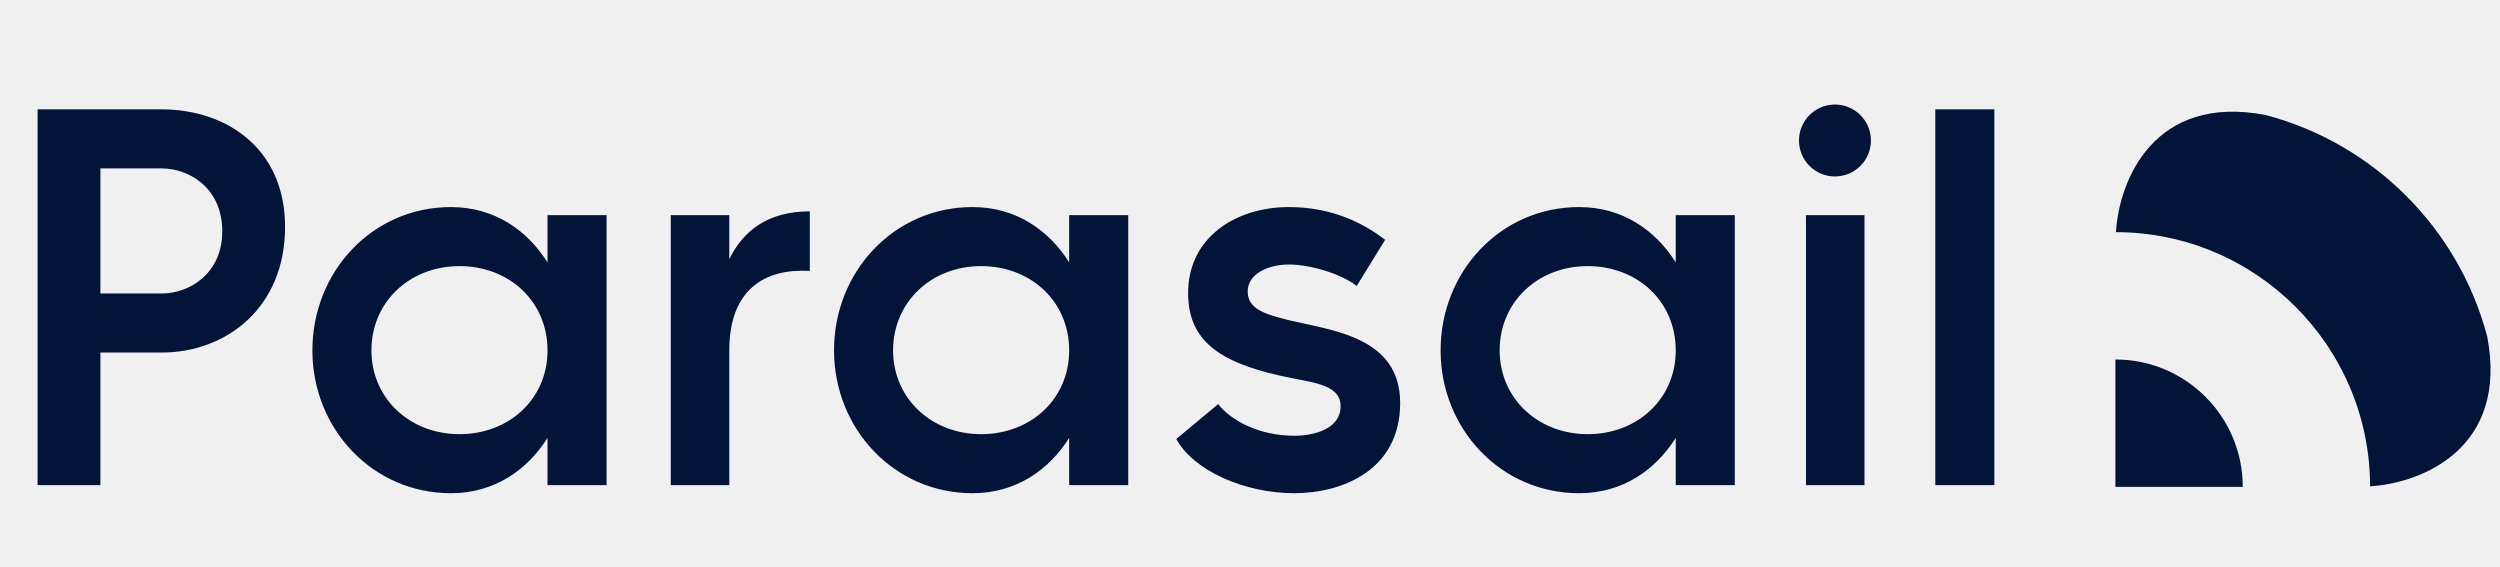
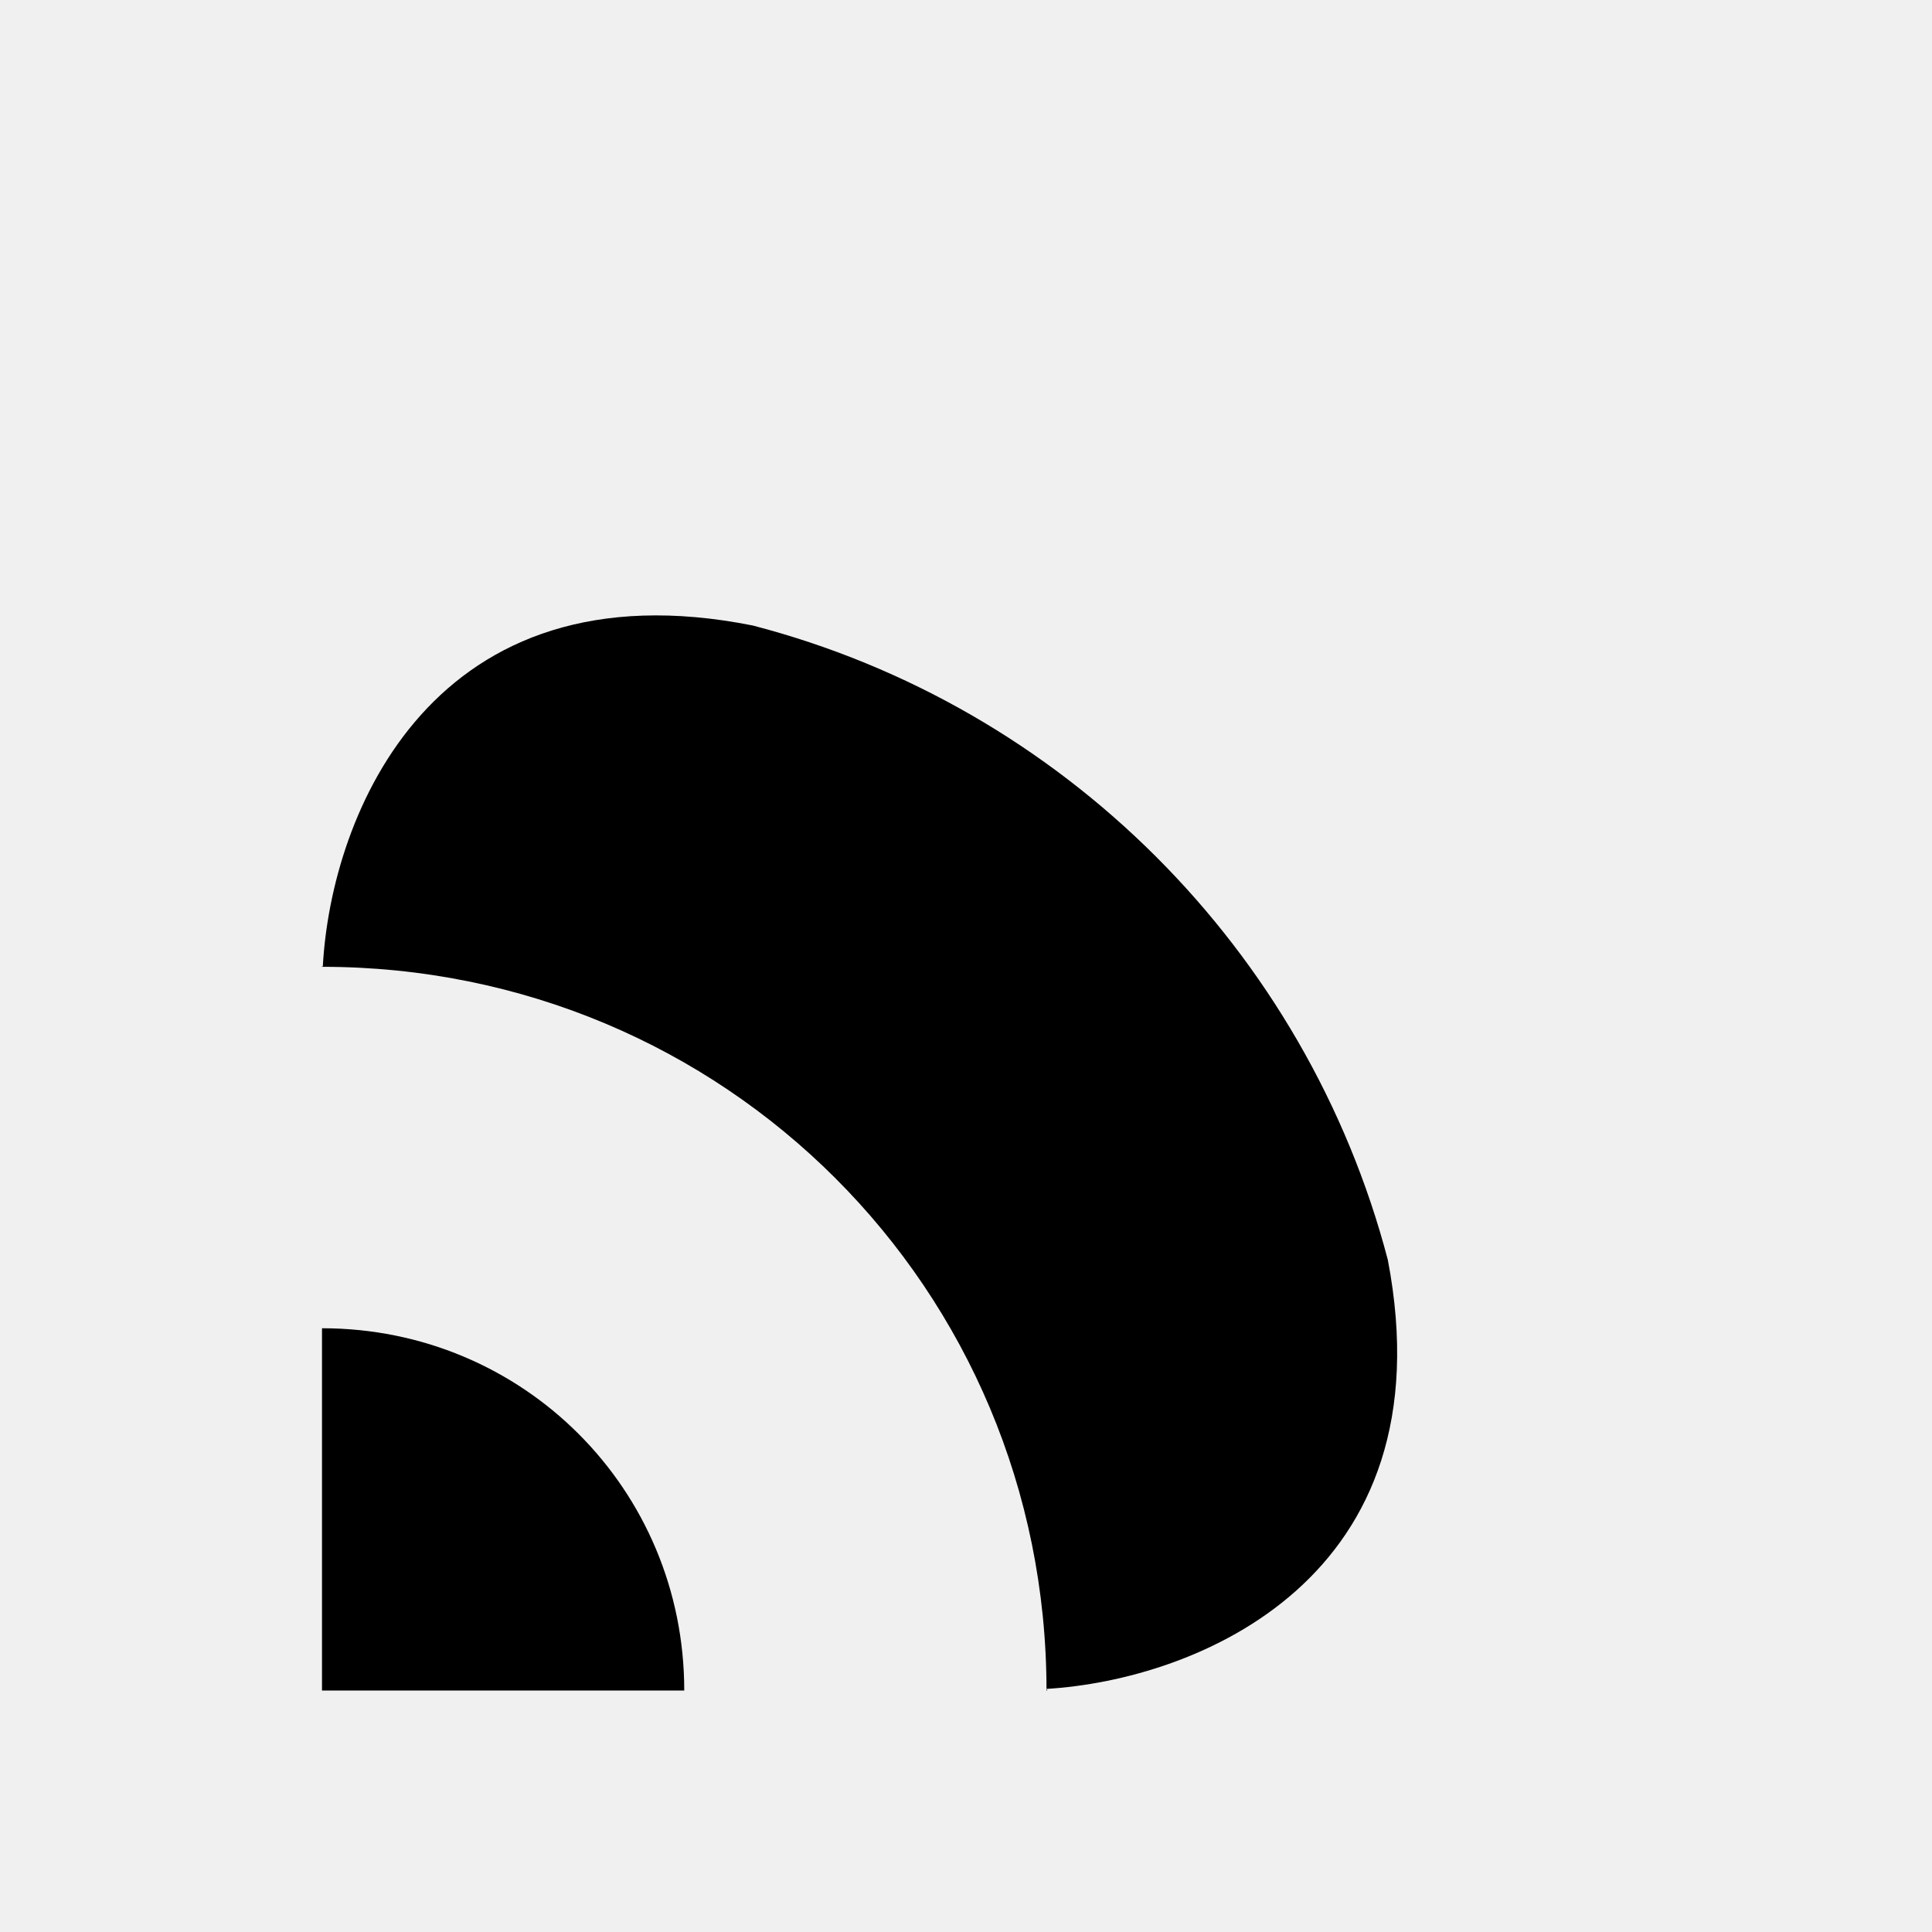
- <svg xmlns="http://www.w3.org/2000/svg" viewBox="0 0 159 36" fill="none">
-   <g clip-path="url(#clip0_573_4154)">
-     <path d="M2.391 30.856V6.955H10.278C14.409 6.955 18.131 9.448 18.131 14.433C18.131 19.554 14.409 22.422 10.278 22.422H6.385V30.856H2.391ZM6.385 18.666H10.278C12.053 18.666 14.136 17.403 14.136 14.706C14.136 11.974 12.053 10.711 10.278 10.711H6.385V18.666ZM28.677 31.368C23.692 31.368 19.868 27.27 19.868 22.286C19.868 17.267 23.692 13.169 28.677 13.169C31.442 13.169 33.525 14.637 34.822 16.686V13.681H38.578V30.856H34.822V27.851C33.525 29.9 31.442 31.368 28.677 31.368ZM23.623 22.286C23.623 25.324 26.048 27.612 29.223 27.612C32.398 27.612 34.822 25.359 34.822 22.286C34.822 19.179 32.398 16.925 29.223 16.925C26.048 16.925 23.623 19.213 23.623 22.286ZM42.661 30.856V13.681H46.383V16.481C47.27 14.672 48.841 13.442 51.504 13.442V17.232C48.739 17.062 46.383 18.325 46.383 22.286V30.856H42.661ZM61.853 31.368C56.868 31.368 53.044 27.27 53.044 22.286C53.044 17.267 56.868 13.169 61.853 13.169C64.619 13.169 66.702 14.637 67.999 16.686V13.681H71.755V30.856H67.999V27.851C66.702 29.9 64.619 31.368 61.853 31.368ZM56.8 22.286C56.8 25.324 59.224 27.612 62.4 27.612C65.575 27.612 67.999 25.359 67.999 22.286C67.999 19.179 65.575 16.925 62.4 16.925C59.224 16.925 56.8 19.213 56.8 22.286ZM82.325 31.368C79.15 31.368 75.906 29.934 74.813 27.919L77.477 25.7C78.296 26.759 80.106 27.714 82.325 27.714C83.52 27.714 85.261 27.305 85.261 25.837C85.261 24.368 83.315 24.334 81.403 23.89C77.272 22.968 75.564 21.466 75.564 18.632C75.564 15.116 78.569 13.169 81.983 13.169C84.886 13.169 86.9 14.33 88.095 15.252L86.285 18.188C85.295 17.403 83.315 16.823 81.983 16.823C80.618 16.823 79.354 17.437 79.354 18.53C79.354 19.622 80.345 19.964 82.018 20.374C84.749 21.022 89.051 21.432 89.051 25.632C89.051 29.9 85.364 31.368 82.325 31.368ZM100.431 31.368C95.446 31.368 91.622 27.27 91.622 22.286C91.622 17.267 95.446 13.169 100.431 13.169C103.197 13.169 105.28 14.637 106.577 16.686V13.681H110.333V30.856H106.577V27.851C105.28 29.9 103.197 31.368 100.431 31.368ZM95.378 22.286C95.378 25.324 97.802 27.612 100.978 27.612C104.153 27.612 106.577 25.359 106.577 22.286C106.577 19.179 104.153 16.925 100.978 16.925C97.802 16.925 95.378 19.213 95.378 22.286ZM114.86 30.856V13.681H118.581V30.856H114.86ZM114.416 8.936C114.416 7.672 115.44 6.648 116.703 6.648C117.967 6.648 118.991 7.672 118.991 8.936C118.991 10.199 117.967 11.223 116.703 11.223C115.44 11.223 114.416 10.199 114.416 8.936ZM123.085 30.856V6.955H126.841V30.856H123.085Z" fill="#021539" />
-     <path d="M134.539 22.863C139.013 22.863 142.639 26.49 142.639 30.963H134.539V22.863Z" fill="#021539" />
-     <path fill-rule="evenodd" clip-rule="evenodd" d="M134.539 14.746V14.764C143.486 14.764 150.739 22.017 150.739 30.964H150.757L150.739 30.928C154.051 30.73 159.552 28.495 158.186 21.402C156.375 14.532 150.965 9.123 144.093 7.315C137.006 5.955 134.773 11.453 134.575 14.763L134.539 14.746Z" fill="#021539" />
-   </g>
-   <defs>
-     <clipPath id="clip0_573_4154">
-       <rect width="158.4" height="36" fill="white" />
-     </clipPath>
-   </defs>
+ <svg xmlns="http://www.w3.org/2000/svg" viewBox="0 0 24 24" fill="currentColor">
+   <path d="M4 16.5C6.5 16.5 8.5 18.5 8.5 21H4V16.5Z" />
+   <path fill-rule="evenodd" clip-rule="evenodd" d="M4 12V12.01C9 12.01 13 16.01 13 21H13.01L13 20.98C14.85 20.87 18 19.62 17.24 15.65C16.23 11.8 13.2 8.77 9.35 7.77C5.38 6.98 4.11 10.11 4.01 12.01L4 12Z" />
</svg>
